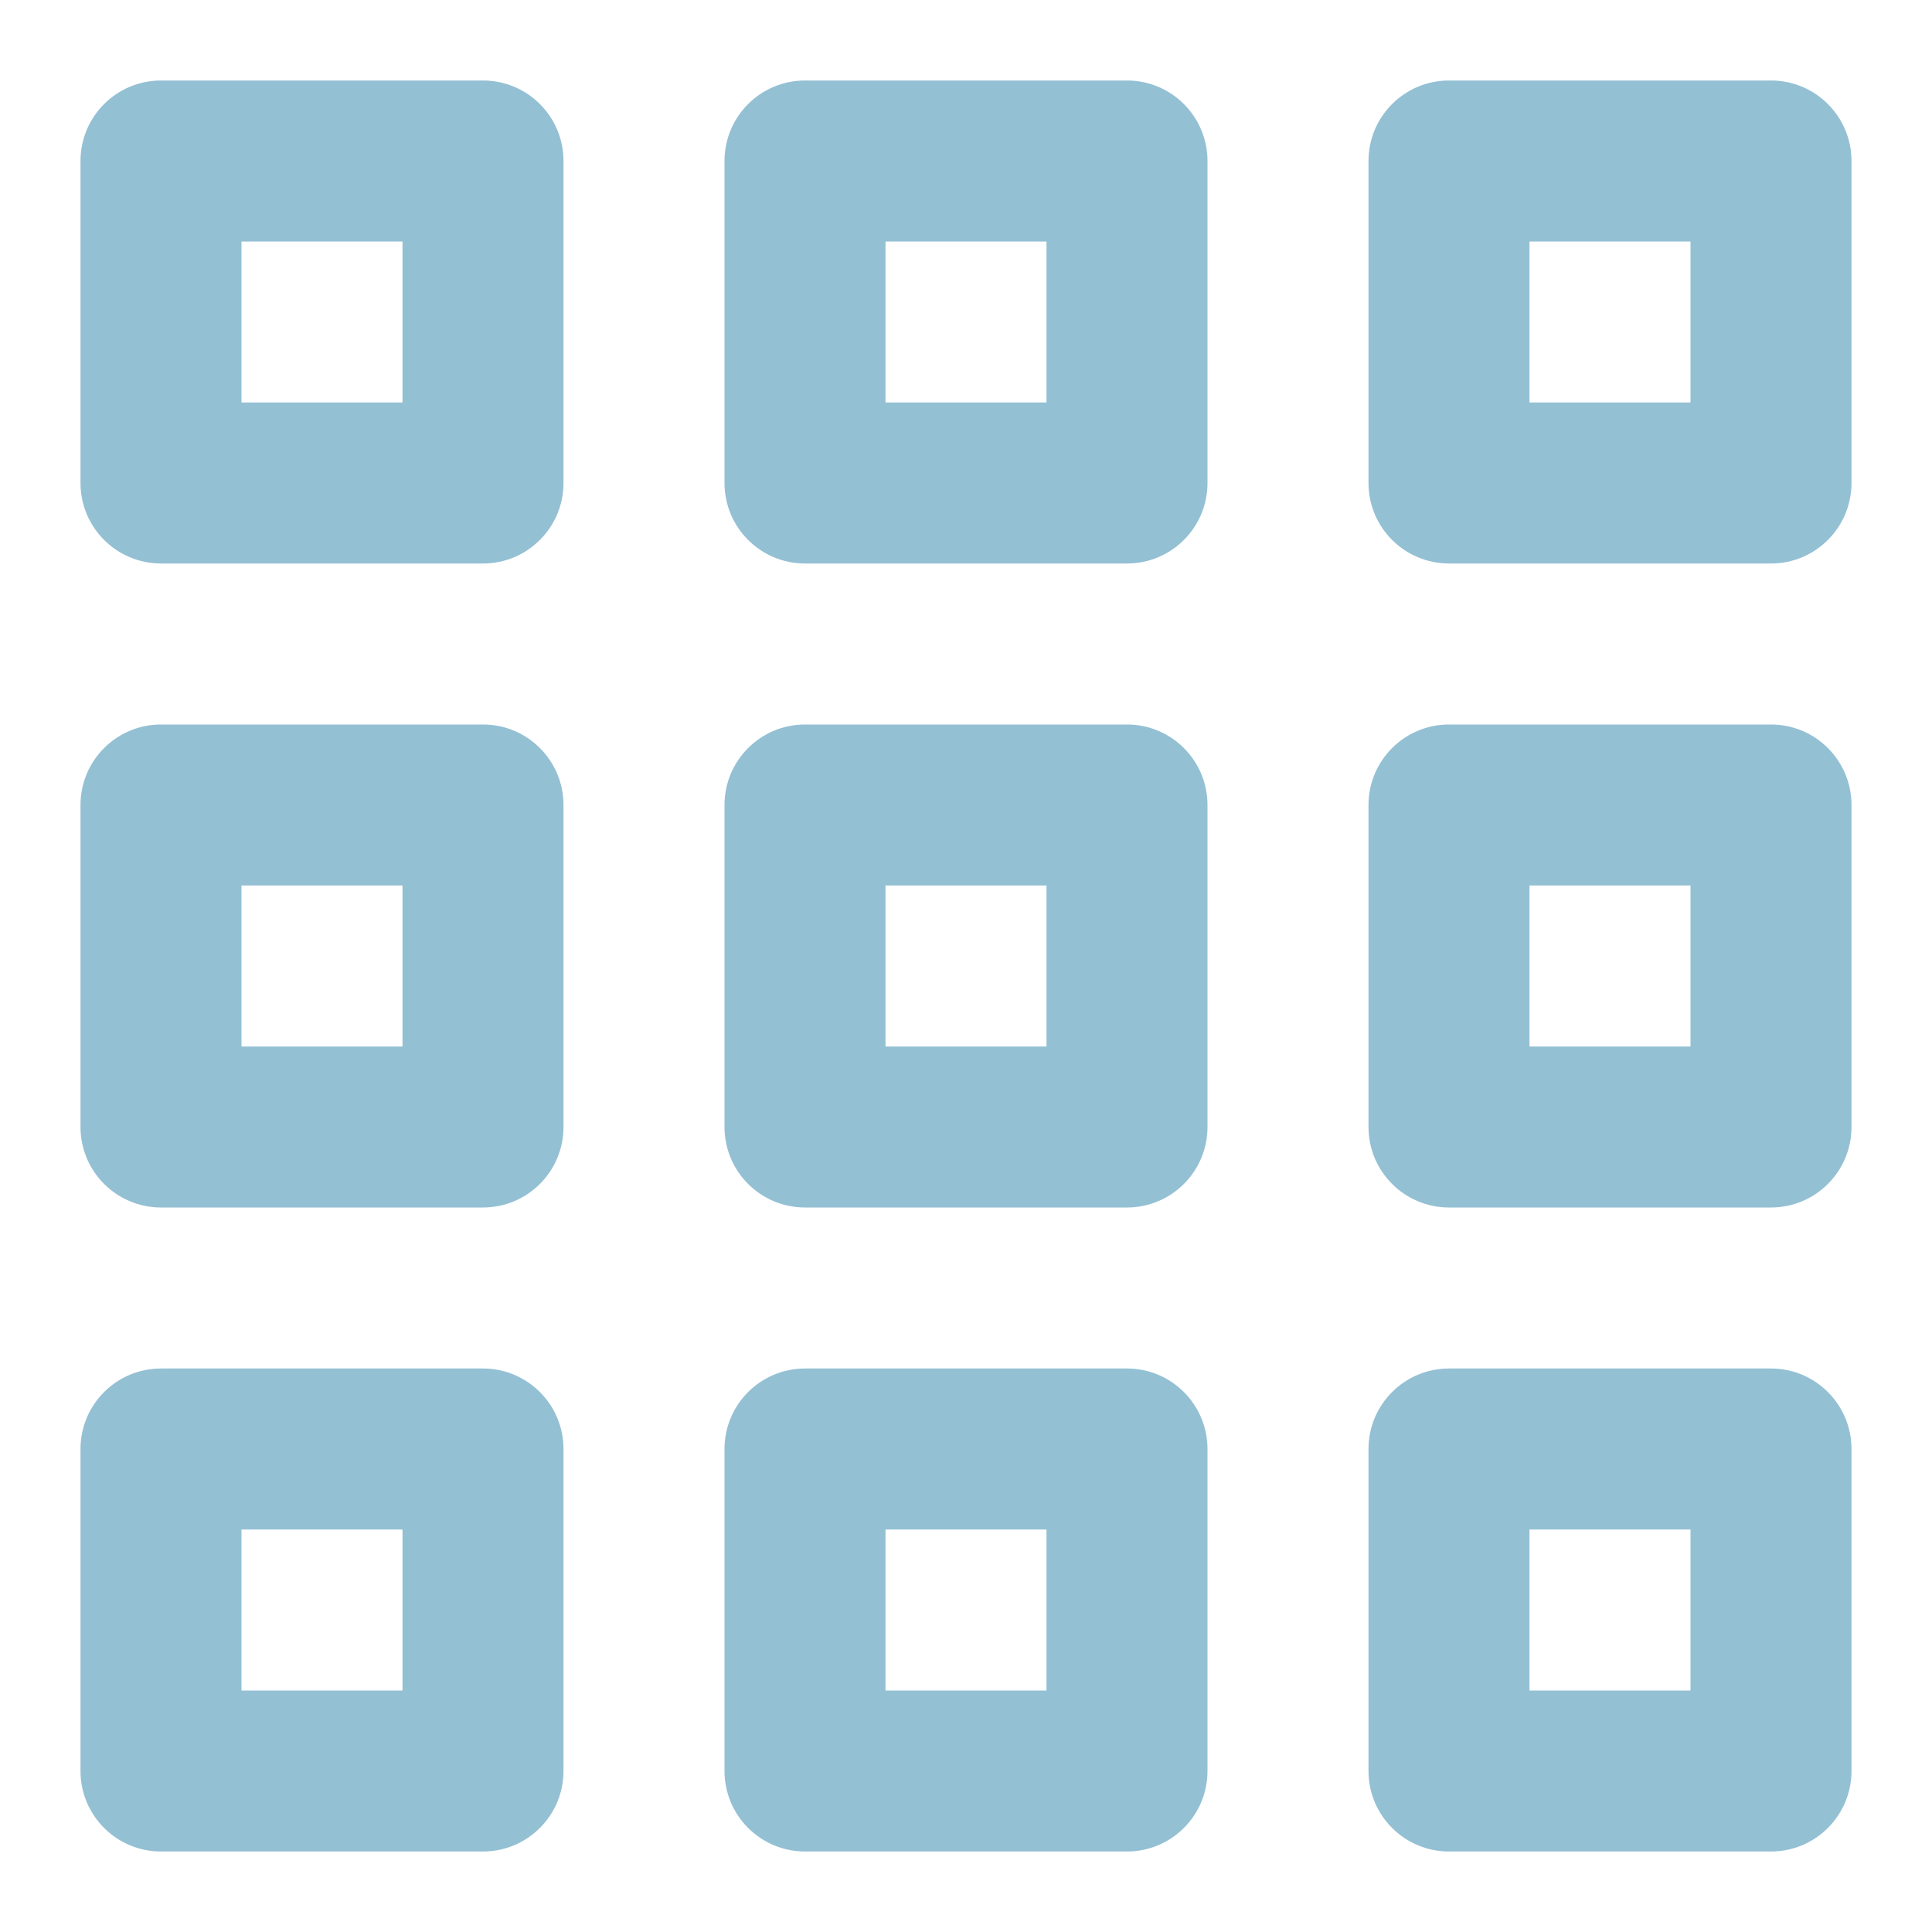
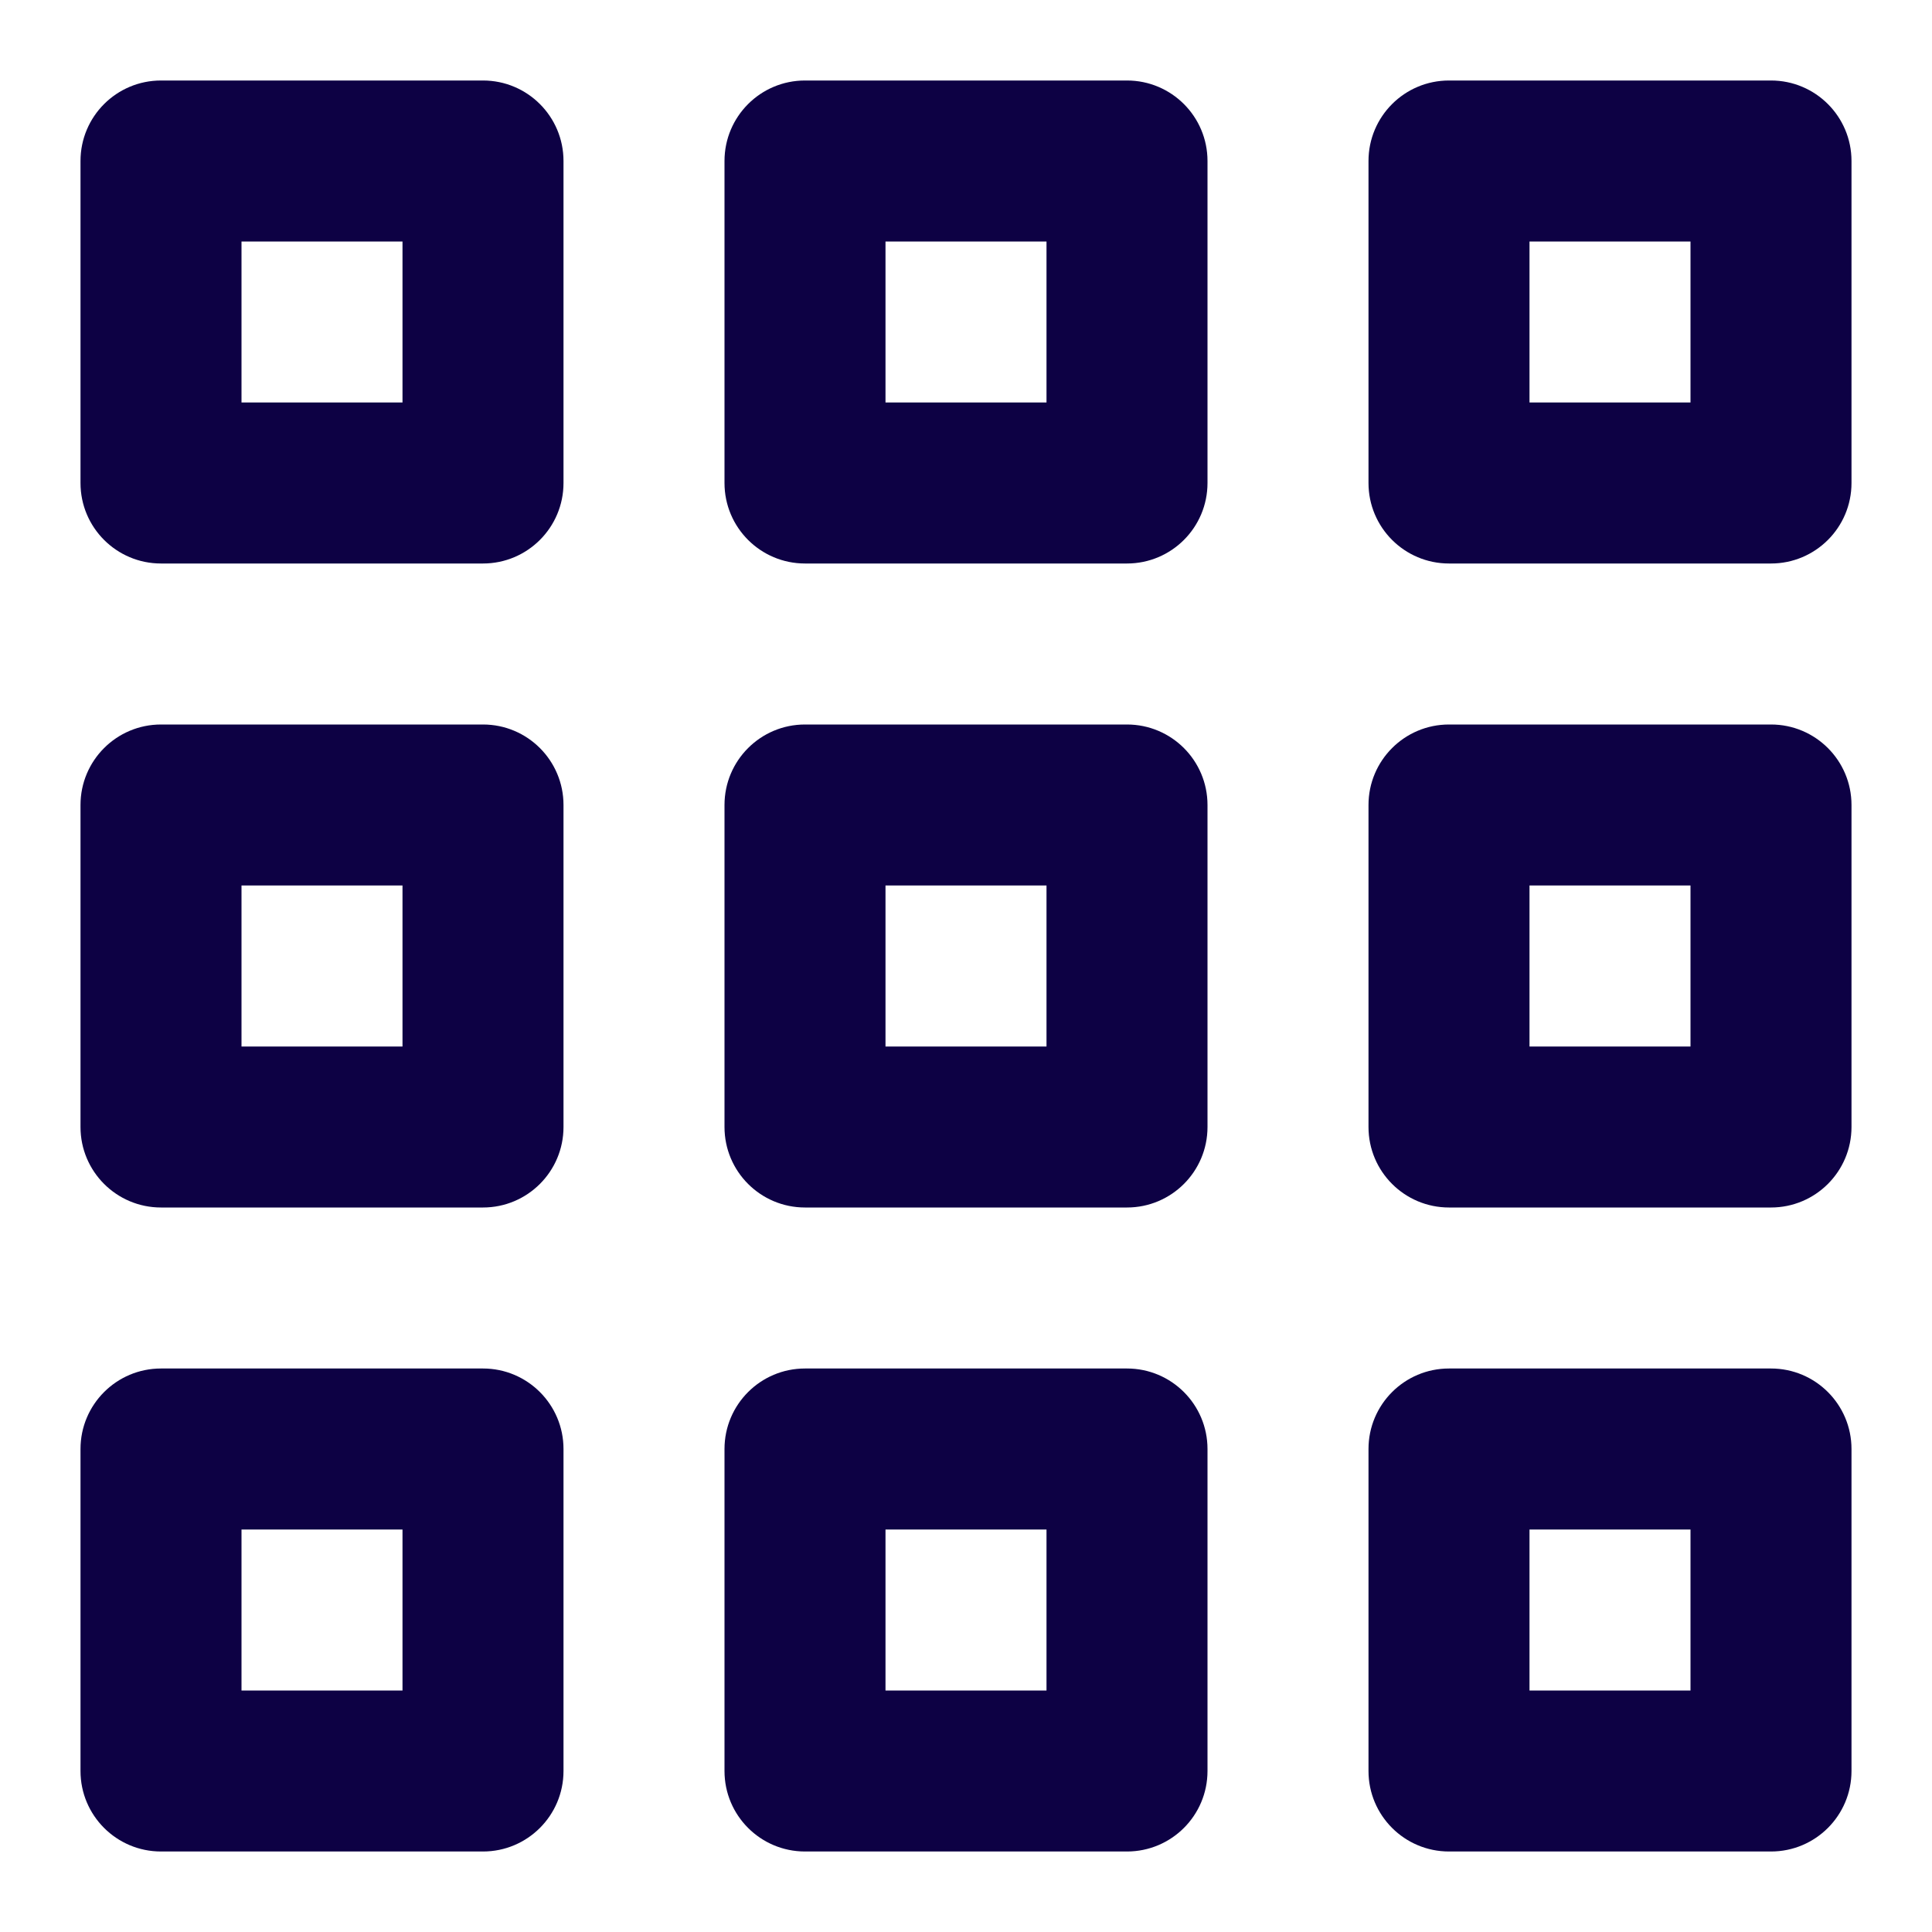
<svg xmlns="http://www.w3.org/2000/svg" width="800px" height="800px" viewBox="0 0 24 24">
-   <path fill="#94c0d4" d="M22 17a1 1 0 011 1v4a1 1 0 01-1 1h-4a1 1 0 01-1-1v-4a1 1 0 011-1h4zm-1 2h-2v2h2v-2zm-7-2a1 1 0 011 1v4a1 1 0 01-1 1h-4a1 1 0 01-1-1v-4a1 1 0 011-1h4zm-1 2h-2v2h2v-2zm-7-2a1 1 0 011 1v4a1 1 0 01-1 1H2a1 1 0 01-1-1v-4a1 1 0 011-1h4zm-1 2H3v2h2v-2zM22 9a1 1 0 011 1v4a1 1 0 01-1 1h-4a1 1 0 01-1-1v-4a1 1 0 011-1h4zm-1 2h-2v2h2v-2zm-7-2a1 1 0 011 1v4a1 1 0 01-1 1h-4a1 1 0 01-1-1v-4a1 1 0 011-1h4zm-1 2h-2v2h2v-2zM6 9a1 1 0 011 1v4a1 1 0 01-1 1H2a1 1 0 01-1-1v-4a1 1 0 011-1h4zm-1 2H3v2h2v-2zM22 1a1 1 0 011 1v4a1 1 0 01-1 1h-4a1 1 0 01-1-1V2a1 1 0 011-1h4zm-1 2h-2v2h2V3zm-7-2a1 1 0 011 1v4a1 1 0 01-1 1h-4a1 1 0 01-1-1V2a1 1 0 011-1h4zm-1 2h-2v2h2V3zM6 1a1 1 0 011 1v4a1 1 0 01-1 1H2a1 1 0 01-1-1V2a1 1 0 011-1h4zM5 3H3v2h2V3z" />
+   <path fill="#0d0144 " d="M22 17a1 1 0 011 1v4a1 1 0 01-1 1h-4a1 1 0 01-1-1v-4a1 1 0 011-1h4zm-1 2h-2v2h2v-2zm-7-2a1 1 0 011 1v4a1 1 0 01-1 1h-4a1 1 0 01-1-1v-4a1 1 0 011-1h4zm-1 2h-2v2h2v-2zm-7-2a1 1 0 011 1v4a1 1 0 01-1 1H2a1 1 0 01-1-1v-4a1 1 0 011-1h4zm-1 2H3v2h2v-2zM22 9a1 1 0 011 1v4a1 1 0 01-1 1h-4a1 1 0 01-1-1v-4a1 1 0 011-1h4zm-1 2h-2v2h2v-2zm-7-2a1 1 0 011 1v4a1 1 0 01-1 1h-4a1 1 0 01-1-1v-4a1 1 0 011-1h4zm-1 2h-2v2h2v-2zM6 9a1 1 0 011 1v4a1 1 0 01-1 1H2a1 1 0 01-1-1v-4a1 1 0 011-1h4zm-1 2H3v2h2v-2zM22 1a1 1 0 011 1v4a1 1 0 01-1 1h-4a1 1 0 01-1-1V2a1 1 0 011-1h4zm-1 2h-2v2h2V3zm-7-2a1 1 0 011 1v4a1 1 0 01-1 1h-4a1 1 0 01-1-1V2a1 1 0 011-1h4zm-1 2h-2v2h2V3zM6 1a1 1 0 011 1v4a1 1 0 01-1 1H2a1 1 0 01-1-1V2a1 1 0 011-1h4zM5 3H3v2h2V3z" />
</svg>
